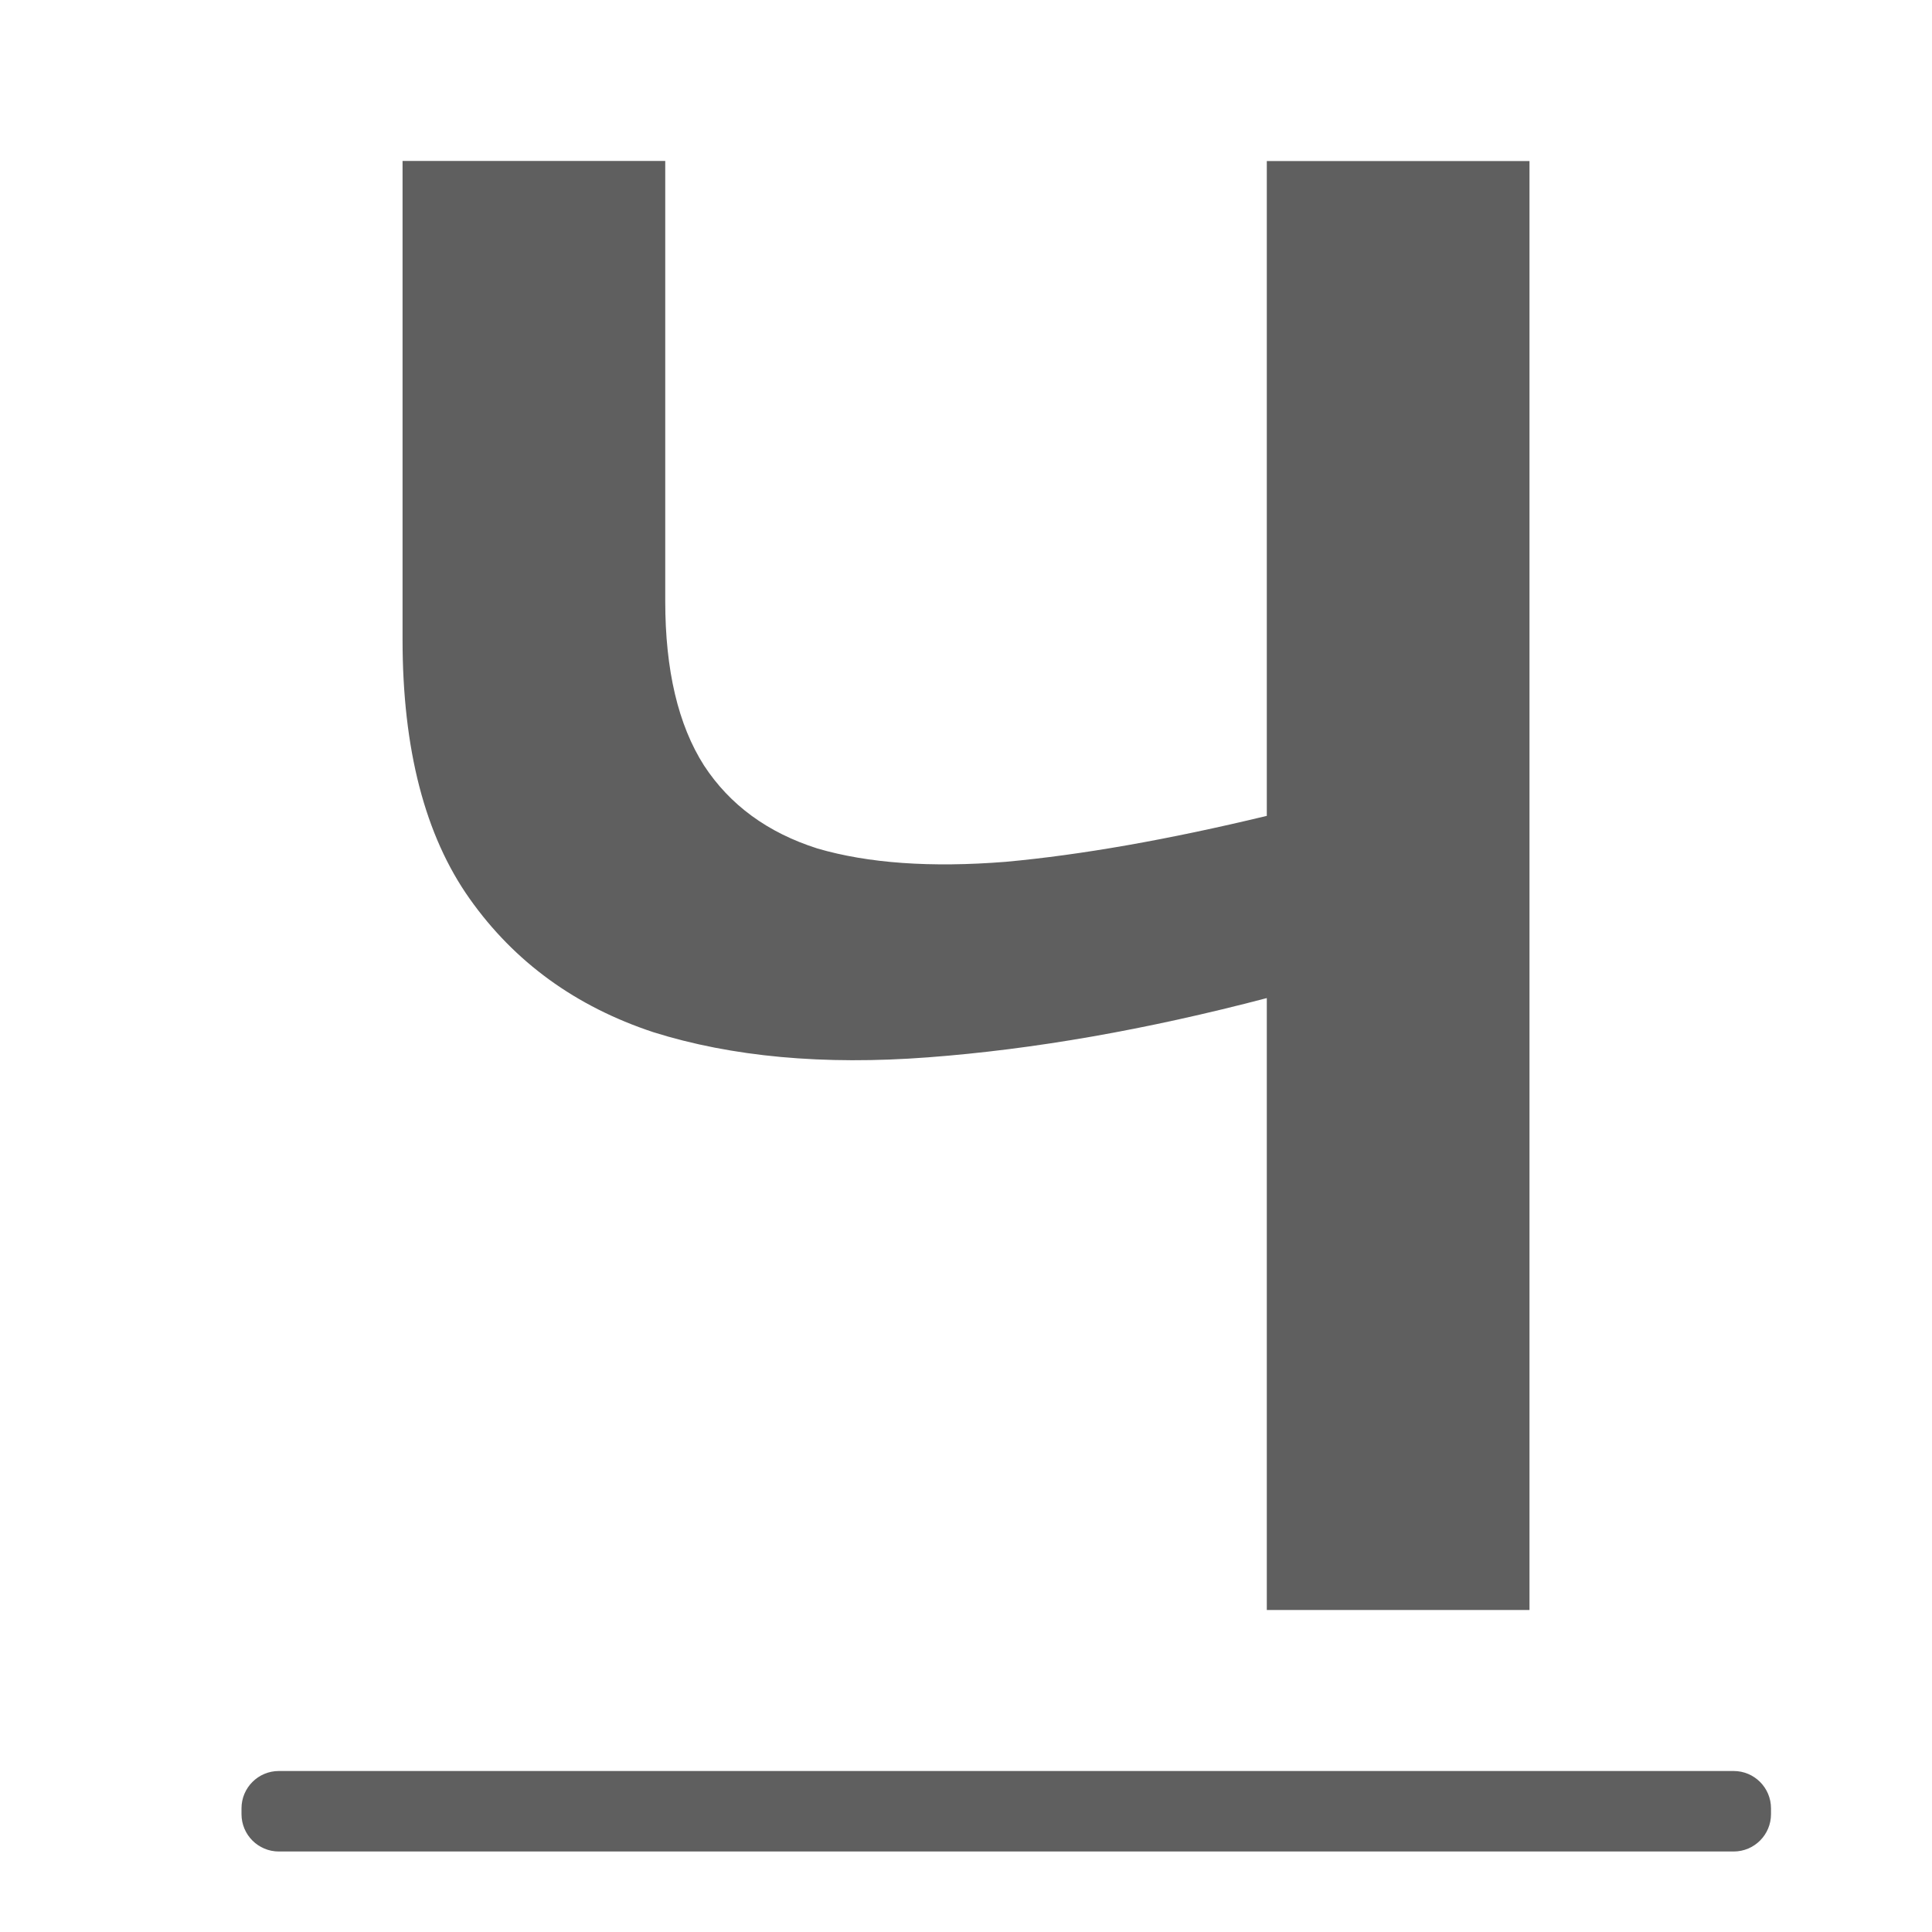
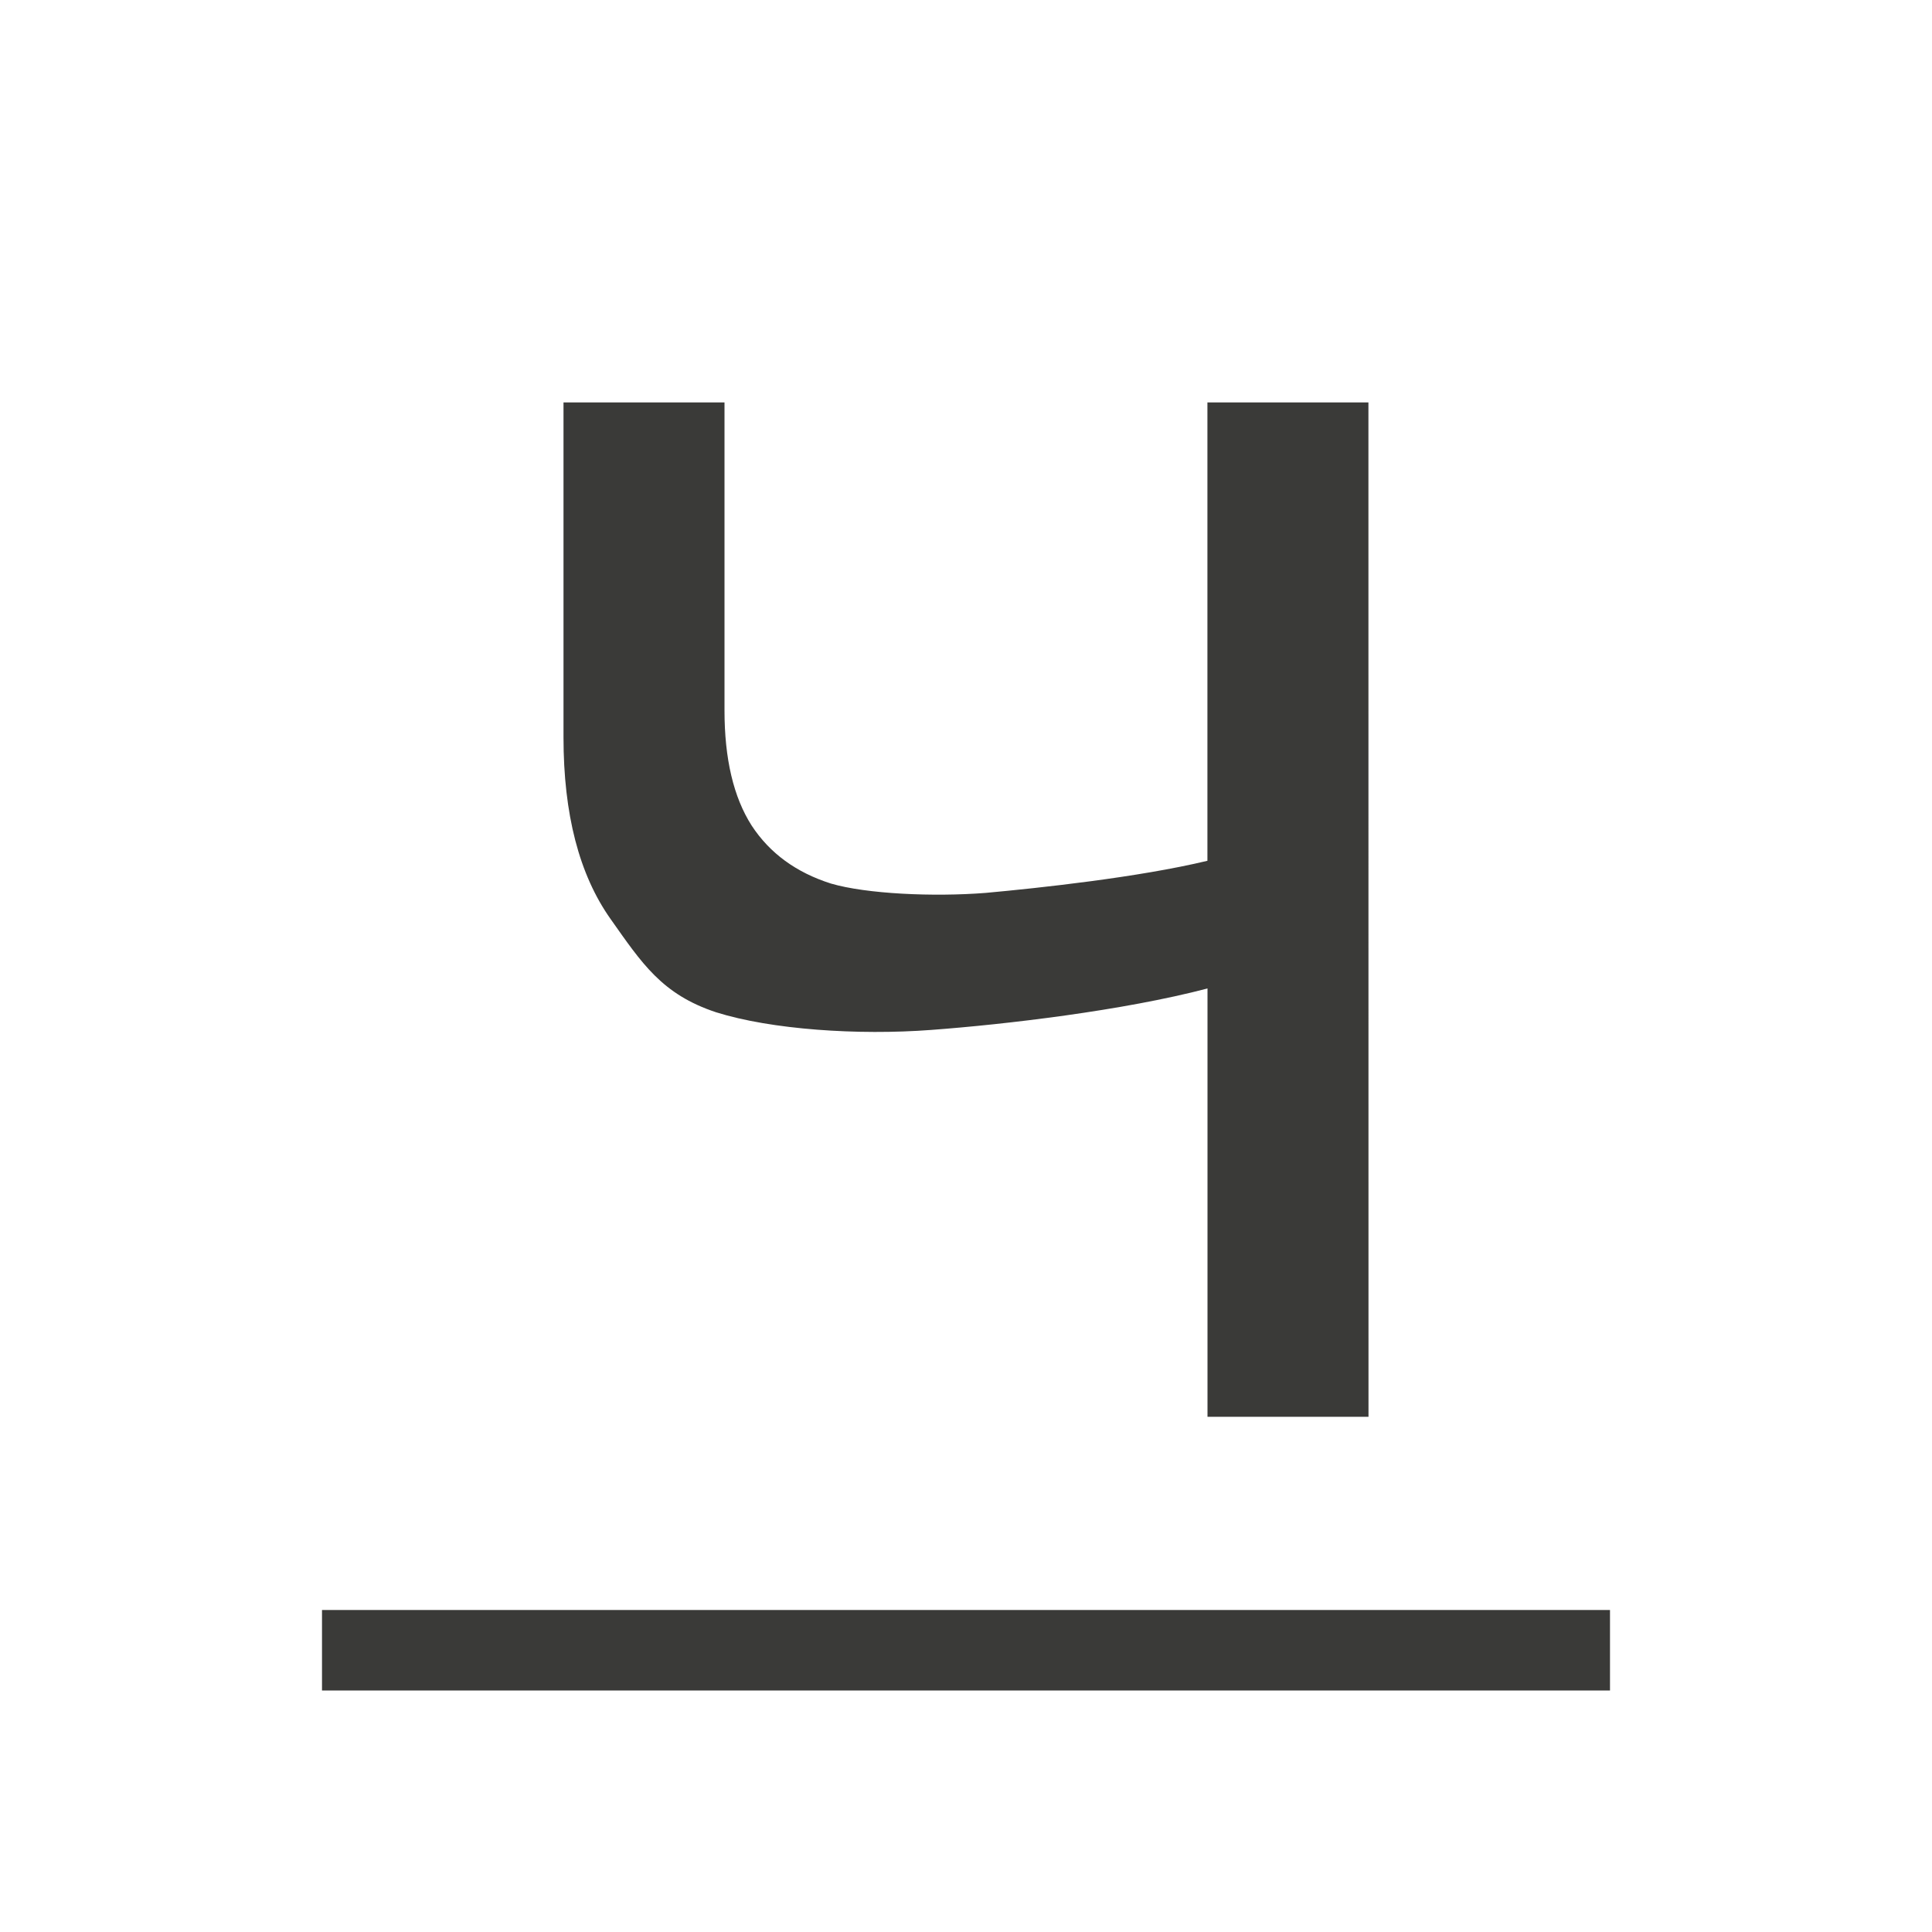
<svg xmlns="http://www.w3.org/2000/svg" viewBox="0 0 24 24">
-   <g fill="#5f5f5f">
-     <rect height="1" ry=".464" width="19" x="3" y="22" />
-     <path d="m18.929 20.075h-3.251v-7.63q-2.235.591-4.194.739-1.94.148-3.399-.314-1.441-.48-2.272-1.663-.831-1.182-.831-3.233v-5.967h3.251v5.487q0 1.293.48 2.051.48.739 1.404 1.035.942.277 2.328.166 1.404-.129 3.233-.573v-8.165h3.251z" transform="scale(1.003746 .9962683)" />
+   <g fill="#3a3a38">
+     <path d="m17 17.6h-2v-5.321c-1.047.275-2.514.447-3.431.515-.909.069-1.989-.004-2.673-.219-.675-.223-.923-.61-1.312-1.16-.389-.55-.584-1.301-.584-2.255v-4.161h2v3.826c0 .601.112 1.078.337 1.43.225.344.554.584.986.721.441.129 1.271.167 1.92.116.658-.06 1.899-.193 2.756-.399v-5.694h2z" stroke-width=".7" />
+     <path d="m4 20h16v1h-16z" stroke-width=".918" />
  </g>
</svg>
